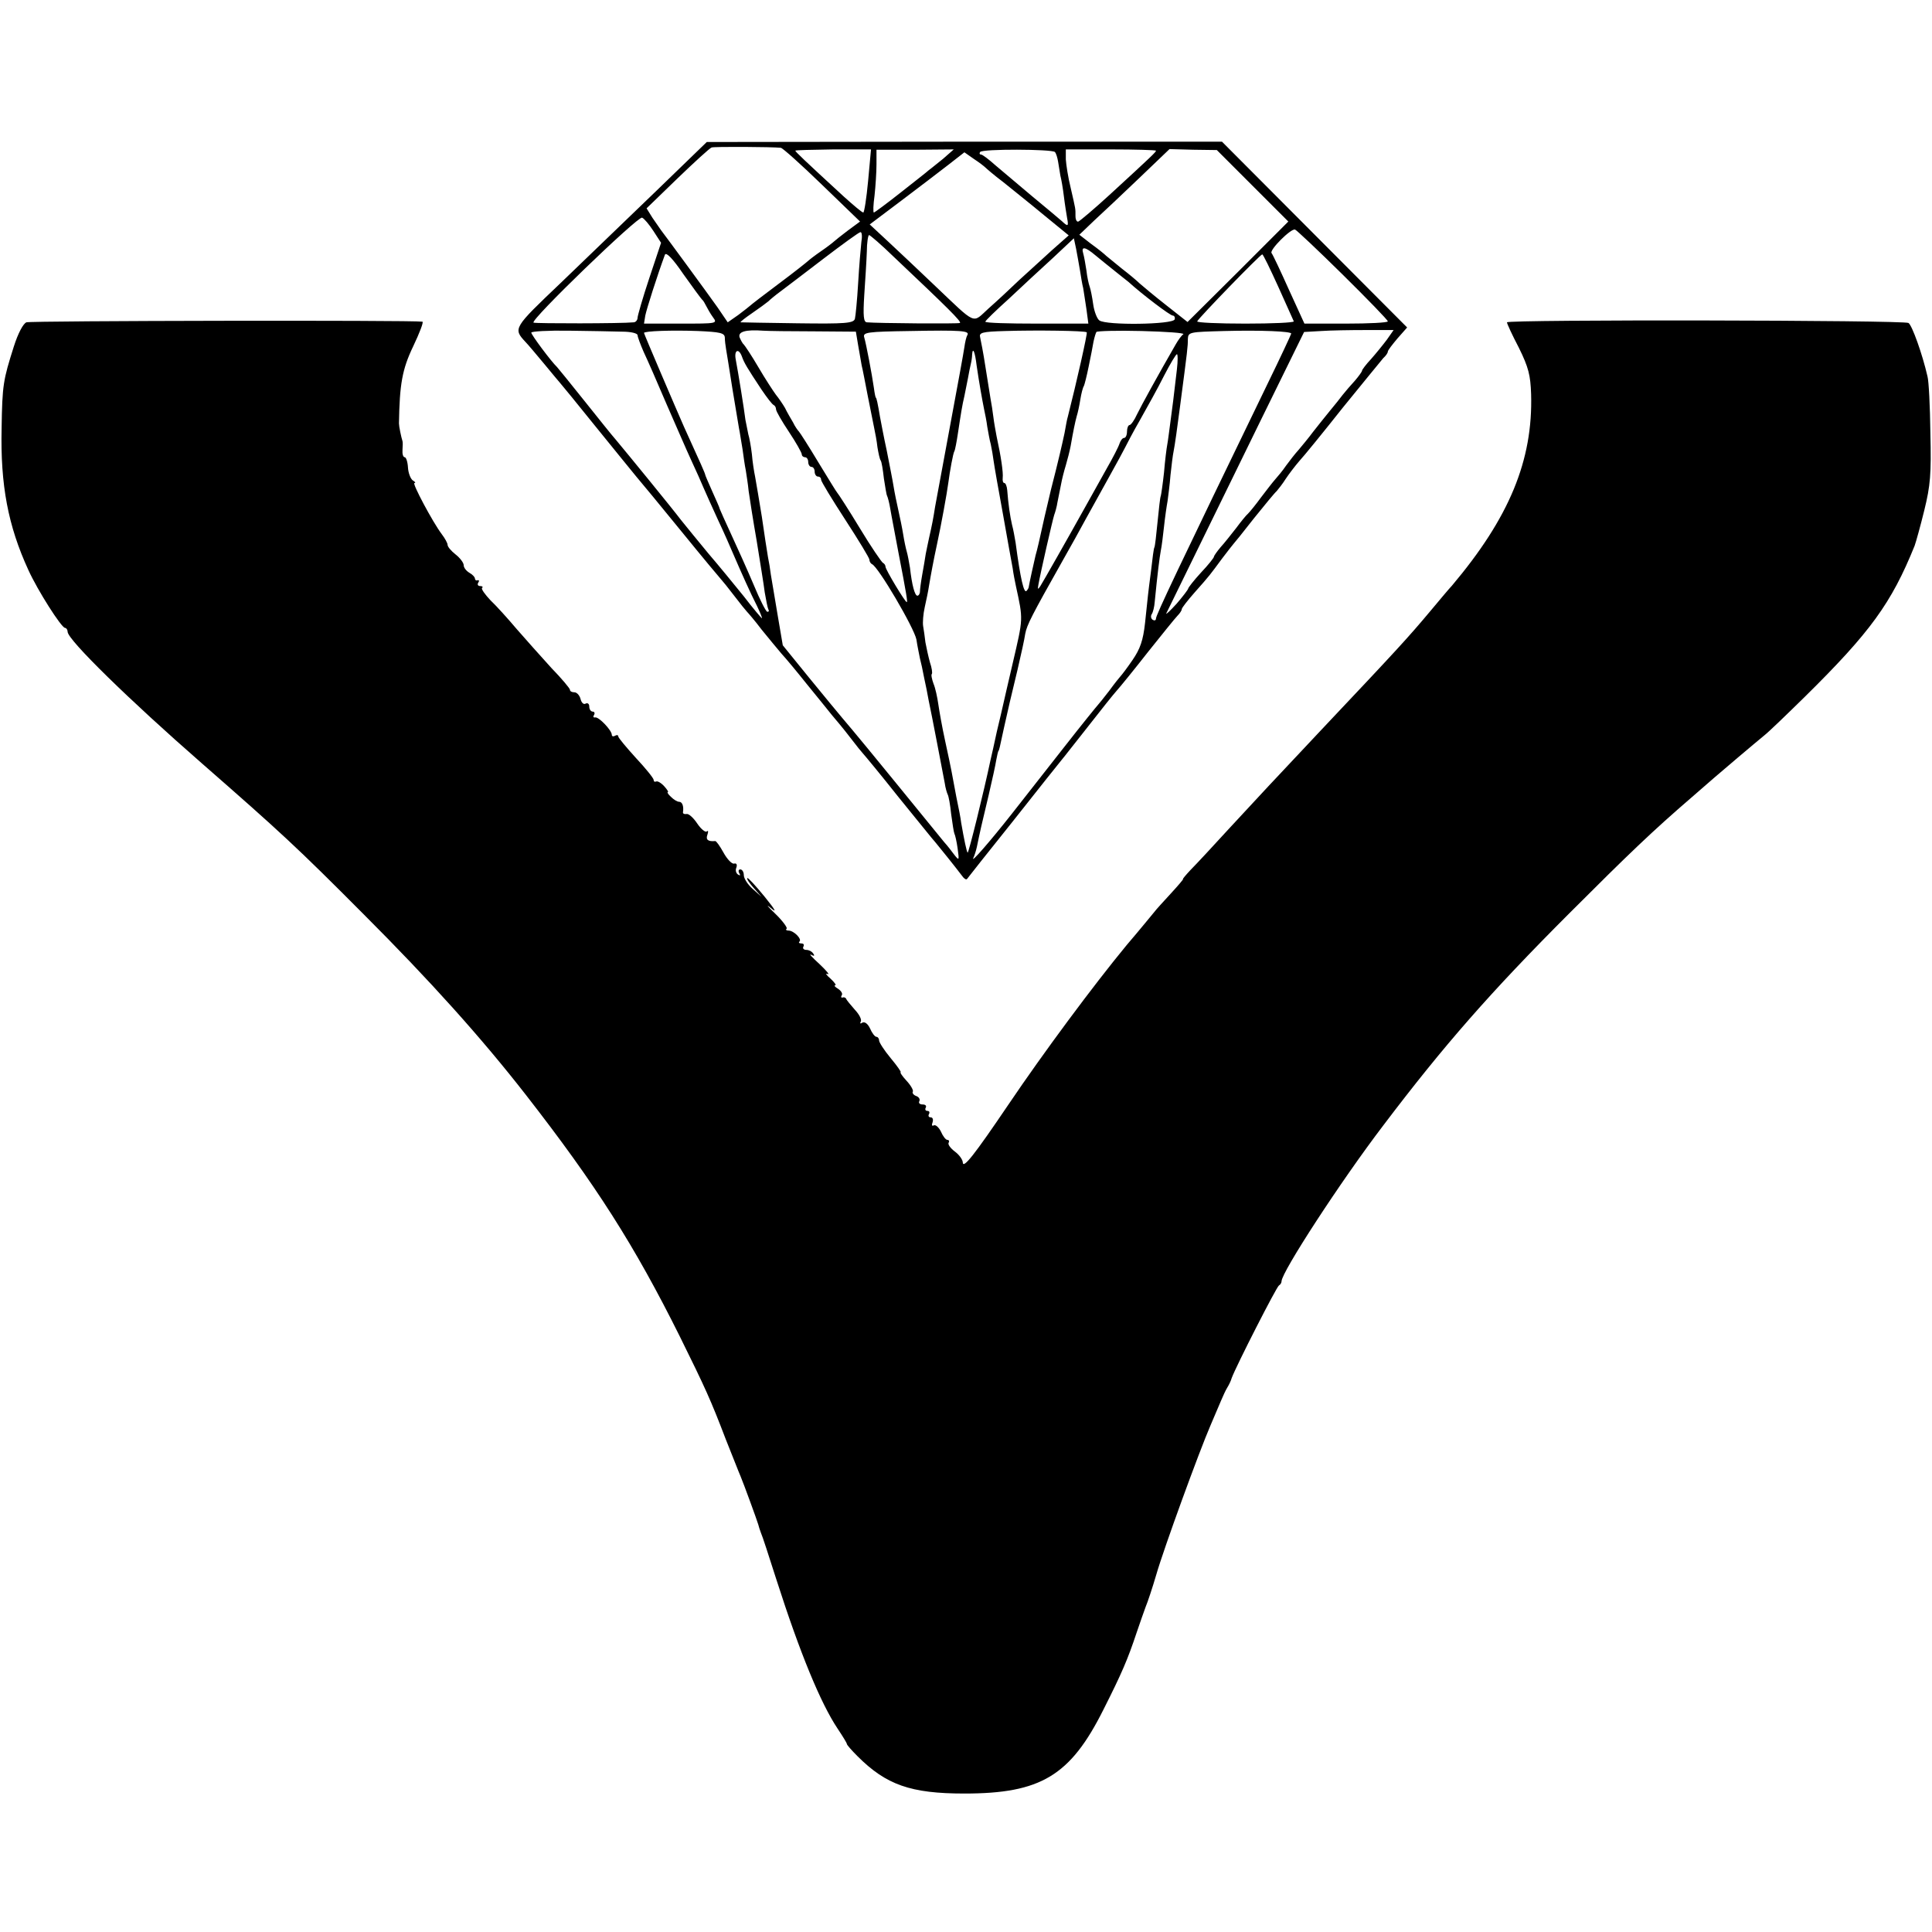
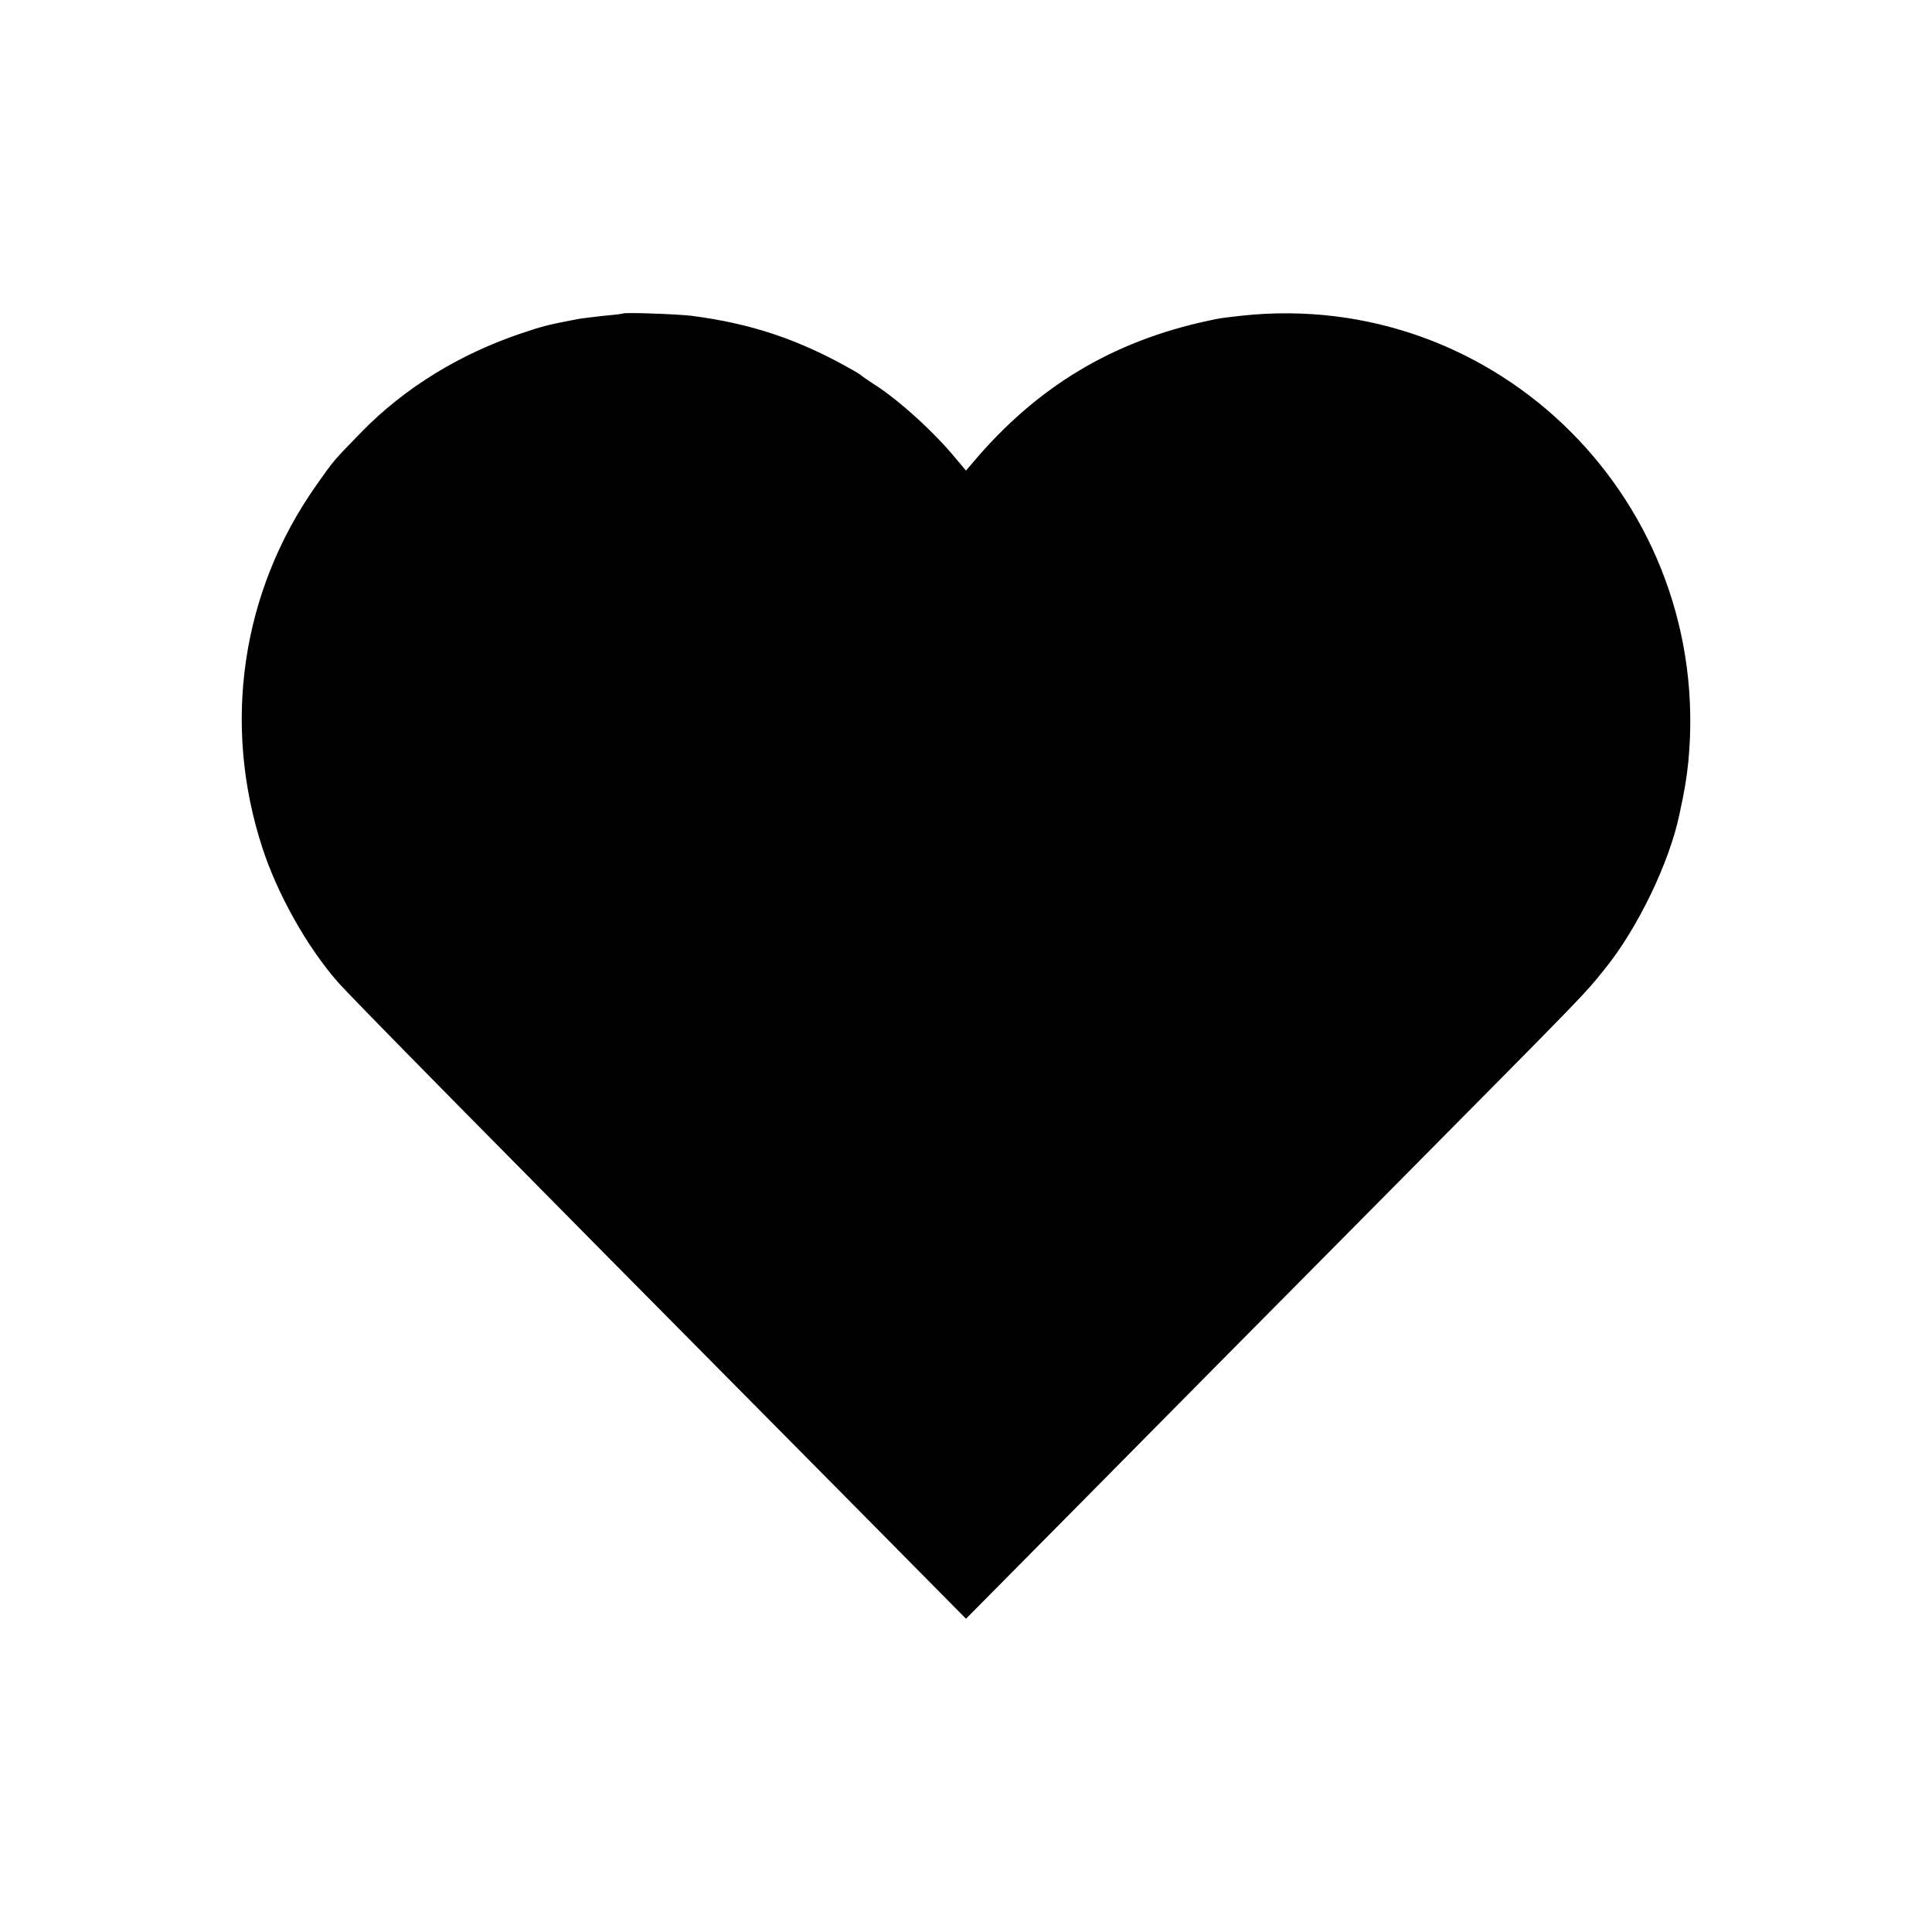
- <svg xmlns="http://www.w3.org/2000/svg" version="1.0" width="600pt" height="600pt" viewBox="0 0 600 600" preserveAspectRatio="xMidYMid meet">
-   <g transform="translate(0,600) scale(0.1,-0.1)" fill="#000000" stroke="none">
-     <path d="M2038 5407 c-86 -83 -220 -212 -297 -286 -147 -140 -148 -141 -109 -183 7 -7 33 -38 58 -68 25 -30 47 -57 50 -60 3 -3 52 -63 110 -135 58 -71 114 -141 126 -155 12 -14 75 -90 140 -170 65 -80 121 -147 124 -150 3 -3 21 -25 40 -50 19 -25 37 -47 40 -50 3 -3 24 -27 45 -55 22 -27 50 -61 62 -75 13 -14 48 -56 79 -95 31 -38 66 -81 77 -95 12 -14 38 -45 57 -70 19 -25 37 -47 40 -50 3 -3 53 -63 110 -135 58 -71 109 -135 115 -141 11 -13 64 -79 82 -103 6 -9 13 -14 16 -11 2 3 66 84 143 180 76 96 144 182 151 190 7 8 44 56 83 105 39 50 78 99 88 110 10 11 54 65 97 120 44 55 85 106 92 113 7 7 13 16 13 20 0 4 18 27 40 52 48 54 48 55 85 105 17 22 32 42 35 45 3 3 32 39 64 80 33 41 65 80 71 85 5 6 18 22 28 38 10 15 29 40 42 55 14 15 75 90 136 167 62 76 118 145 125 153 8 7 14 16 14 20 0 4 14 22 30 41 l30 34 -287 288 -288 289 -800 0 -800 -1 -157 -152z m387 134 c6 -1 63 -52 128 -115 l118 -114 -38 -28 c-21 -16 -40 -31 -43 -34 -3 -3 -21 -17 -40 -30 -19 -13 -37 -27 -40 -30 -3 -3 -43 -35 -90 -70 -47 -35 -87 -66 -90 -69 -3 -3 -20 -16 -37 -29 l-33 -23 -32 47 c-34 48 -161 221 -175 239 -4 6 -16 23 -27 39 l-18 29 95 92 c53 51 101 95 107 97 9 3 188 2 215 -1z m271 -103 c-5 -54 -12 -98 -15 -98 -4 0 -31 23 -61 50 -125 115 -150 139 -150 142 0 2 53 3 118 4 l117 0 -9 -98z m233 69 c-19 -15 -38 -31 -44 -35 -5 -5 -45 -36 -88 -70 -43 -34 -81 -62 -83 -62 -3 0 -2 24 2 53 3 28 6 72 6 97 l0 45 120 0 120 1 -33 -29z m347 21 c4 -4 8 -18 10 -30 2 -13 5 -32 7 -43 3 -11 8 -40 11 -65 3 -25 8 -55 10 -67 5 -26 3 -28 -16 -10 -7 6 -48 41 -92 77 -43 36 -95 80 -115 97 -20 18 -40 33 -44 33 -5 0 -6 4 -3 8 6 10 222 9 232 0z m314 4 c0 -4 -10 -14 -144 -137 -48 -44 -92 -81 -97 -83 -5 -2 -9 6 -9 17 0 25 1 18 -15 88 -8 32 -14 72 -15 88 l0 31 140 0 c77 0 140 -2 140 -4z m300 -109 l111 -111 -156 -156 -157 -156 -66 52 c-37 29 -74 60 -83 68 -8 8 -33 29 -54 45 -21 17 -43 35 -49 40 -6 6 -27 23 -48 38 l-36 28 46 44 c26 24 89 83 140 132 l94 90 73 -2 74 -1 111 -111z m-830 57 c3 -3 27 -24 55 -45 27 -22 85 -68 127 -103 l77 -63 -52 -46 c-29 -26 -74 -68 -102 -93 -27 -26 -70 -66 -95 -88 -52 -47 -34 -55 -170 74 -47 45 -111 105 -142 134 l-57 53 97 73 c53 40 120 91 147 112 l50 39 30 -21 c17 -11 32 -23 35 -26z m-1031 -197 l24 -37 -37 -111 c-20 -60 -36 -116 -36 -122 0 -7 -6 -14 -12 -14 -38 -4 -304 -4 -311 -1 -13 6 324 331 337 326 6 -2 22 -21 35 -41z m2141 -136 c77 -76 140 -141 140 -145 0 -4 -58 -7 -130 -7 l-129 0 -48 105 c-26 58 -50 109 -54 114 -8 9 61 78 73 73 4 -1 71 -64 148 -140z m-1495 101 c-2 -18 -7 -76 -10 -128 -3 -52 -8 -102 -10 -110 -4 -14 -30 -16 -178 -14 -94 1 -174 3 -177 3 -2 1 13 13 35 28 22 15 45 32 51 37 6 6 23 20 38 31 15 11 75 57 134 102 59 45 110 82 114 82 5 1 6 -14 3 -31z m100 -45 c166 -157 213 -203 206 -206 -5 -3 -257 -1 -289 2 -10 1 -12 19 -8 84 3 45 7 106 8 135 0 28 4 52 7 52 3 0 38 -30 76 -67z m579 -43 c3 -19 7 -44 10 -55 2 -11 6 -40 10 -65 l6 -45 -160 0 c-88 0 -160 2 -160 6 0 3 33 35 73 71 39 37 101 94 137 127 l65 61 7 -33 c3 -17 9 -48 12 -67z m48 47 c14 -12 41 -33 58 -47 18 -14 37 -30 44 -35 44 -40 130 -105 138 -105 5 0 8 -6 6 -12 -6 -16 -213 -19 -234 -3 -7 5 -16 28 -19 50 -3 22 -8 47 -11 55 -3 8 -8 31 -10 50 -3 19 -7 43 -10 53 -7 23 6 21 38 -6z m-1222 -137 c4 -3 9 -12 13 -20 4 -8 13 -24 21 -35 15 -20 13 -20 -100 -20 l-114 0 4 25 c4 20 37 124 61 189 4 9 25 -13 57 -60 29 -41 55 -76 58 -79z m1790 39 c25 -55 46 -103 48 -107 1 -4 -67 -7 -150 -7 -84 0 -152 3 -150 7 5 11 196 208 202 208 3 0 25 -46 50 -101z m-2037 -139 c26 0 47 -5 47 -11 0 -5 9 -29 19 -52 11 -23 43 -96 71 -162 29 -66 63 -145 77 -175 14 -30 31 -68 38 -85 7 -16 27 -61 45 -100 18 -38 39 -86 47 -105 25 -58 54 -123 74 -162 10 -21 17 -38 15 -38 -1 0 -27 30 -56 68 -30 37 -79 97 -110 133 -30 36 -68 83 -85 104 -28 37 -167 207 -203 250 -10 11 -53 65 -97 120 -44 55 -82 102 -85 105 -18 17 -80 100 -80 107 0 4 53 7 117 6 65 -1 139 -2 166 -3z m318 -18 c0 -9 2 -26 4 -37 3 -17 8 -49 20 -125 8 -46 16 -98 20 -120 3 -14 7 -43 11 -65 3 -22 7 -51 10 -65 2 -14 7 -43 9 -65 3 -22 14 -92 25 -155 10 -63 22 -135 25 -160 4 -24 9 -48 11 -52 3 -5 2 -8 -3 -8 -4 0 -23 37 -42 83 -19 45 -51 116 -70 157 -19 41 -35 77 -36 80 0 3 -11 27 -23 54 -12 27 -22 50 -22 52 0 3 -13 33 -66 149 -23 52 -124 288 -124 291 0 6 87 9 168 6 68 -3 82 -6 83 -20z m276 19 l131 -1 7 -42 c4 -24 9 -52 11 -63 3 -11 11 -54 19 -95 8 -41 17 -86 20 -100 3 -14 8 -40 10 -59 3 -18 7 -37 10 -41 3 -4 7 -29 10 -56 4 -26 8 -51 10 -54 2 -4 7 -22 10 -41 3 -19 15 -79 25 -134 26 -134 29 -155 26 -155 -5 0 -66 101 -66 110 0 5 -4 10 -8 12 -4 2 -37 50 -72 108 -35 58 -67 107 -70 110 -3 3 -29 46 -59 95 -30 50 -57 92 -60 95 -3 3 -12 15 -18 28 -7 12 -19 32 -25 45 -7 12 -20 31 -29 42 -8 11 -33 49 -54 85 -21 36 -42 67 -45 70 -4 3 -9 13 -13 22 -6 18 19 25 73 21 14 -1 84 -2 157 -2z m477 -12 c-3 -5 -7 -22 -9 -37 -2 -15 -22 -124 -44 -242 -22 -118 -43 -232 -47 -254 -6 -38 -9 -54 -19 -98 -3 -13 -7 -34 -10 -48 -2 -14 -7 -43 -11 -65 -4 -22 -7 -46 -7 -52 0 -7 -4 -13 -8 -13 -8 0 -17 33 -23 87 -3 18 -7 40 -10 50 -3 10 -8 34 -11 53 -3 19 -10 53 -15 75 -5 22 -12 56 -15 75 -3 19 -13 69 -21 110 -9 41 -18 89 -21 105 -7 42 -11 60 -13 60 -1 0 -4 14 -6 30 -6 42 -24 137 -30 157 -5 16 8 18 143 20 158 3 186 1 177 -13z m371 9 c3 -2 -32 -157 -59 -263 -2 -5 -6 -28 -10 -50 -7 -33 -20 -90 -42 -175 -2 -8 -11 -46 -20 -85 -16 -73 -23 -103 -28 -120 -4 -16 -20 -89 -21 -97 0 -3 -3 -9 -7 -13 -8 -9 -19 37 -34 150 -3 17 -7 41 -11 55 -6 25 -12 67 -15 108 -1 12 -5 22 -9 22 -4 0 -6 7 -5 16 2 16 -5 65 -19 129 -3 16 -8 43 -10 60 -2 16 -6 43 -9 58 -2 15 -10 60 -16 100 -6 40 -14 80 -16 89 -4 15 5 18 78 20 95 3 248 1 253 -4z m300 -6 c-6 -4 -16 -18 -24 -32 -53 -92 -107 -190 -120 -217 -8 -18 -19 -33 -23 -33 -4 0 -8 -9 -8 -20 0 -11 -4 -20 -9 -20 -5 0 -11 -8 -14 -17 -3 -10 -21 -45 -40 -78 -18 -33 -49 -87 -67 -120 -54 -97 -129 -229 -139 -245 -8 -12 -9 -11 -6 5 6 35 44 201 49 216 3 8 8 25 10 39 3 14 8 39 11 55 3 17 10 44 15 60 5 17 12 44 15 60 8 46 14 75 19 93 3 9 8 32 11 51 3 19 8 38 11 42 2 4 9 31 15 61 6 29 13 64 15 77 3 14 7 27 9 30 1 3 65 5 141 3 76 -2 134 -6 129 -10z m335 2 c0 -2 -33 -73 -74 -157 -277 -572 -346 -717 -346 -728 0 -6 -5 -7 -10 -4 -6 4 -7 12 -3 18 4 6 8 23 9 37 9 92 15 138 19 160 3 14 7 48 10 75 3 28 8 63 11 79 2 16 7 52 9 80 3 28 7 62 10 76 3 14 12 77 20 140 23 175 24 183 24 207 1 22 5 22 113 25 115 3 208 -1 208 -8z m297 -19 c-12 -16 -34 -43 -49 -60 -15 -16 -28 -33 -28 -36 0 -3 -10 -17 -22 -31 -13 -14 -30 -34 -38 -44 -8 -11 -26 -33 -40 -50 -14 -17 -37 -46 -52 -65 -14 -19 -35 -44 -45 -56 -11 -12 -28 -34 -39 -49 -10 -15 -26 -34 -34 -43 -8 -9 -28 -35 -44 -56 -16 -22 -34 -44 -40 -50 -6 -5 -23 -26 -37 -45 -15 -19 -36 -46 -48 -59 -11 -13 -21 -27 -21 -30 0 -3 -18 -26 -40 -49 -22 -24 -40 -47 -40 -50 -1 -4 -17 -25 -36 -47 -20 -22 -34 -35 -32 -30 6 12 114 233 292 597 l136 277 53 3 c28 2 91 3 138 3 l87 0 -21 -30z m-2003 -52 c7 -20 16 -35 61 -103 17 -25 33 -46 38 -48 4 -2 7 -8 7 -13 0 -6 18 -37 40 -70 22 -33 40 -65 40 -70 0 -5 5 -9 10 -9 6 0 10 -7 10 -15 0 -8 5 -15 10 -15 6 0 10 -7 10 -15 0 -8 5 -15 10 -15 6 0 10 -4 10 -10 0 -5 34 -61 75 -124 41 -63 75 -119 75 -124 0 -6 4 -12 8 -14 19 -7 131 -198 138 -234 3 -21 9 -48 11 -59 3 -11 9 -38 13 -60 5 -22 11 -53 14 -70 10 -46 44 -226 50 -257 2 -15 7 -31 9 -35 3 -5 8 -32 11 -62 4 -29 8 -56 10 -60 2 -3 7 -24 10 -46 5 -37 5 -39 -10 -20 -8 11 -22 29 -32 40 -18 22 -138 169 -159 195 -24 30 -136 166 -157 190 -12 14 -58 70 -103 125 l-82 101 -16 94 c-9 52 -18 109 -21 125 -2 17 -6 41 -9 55 -4 23 -11 70 -19 125 -8 49 -17 103 -21 125 -3 14 -8 45 -10 70 -3 25 -8 52 -11 61 -2 10 -6 30 -9 45 -4 33 -22 145 -30 187 -6 30 9 37 19 10z m729 -28 c8 -55 17 -105 23 -135 3 -14 8 -38 10 -55 3 -16 7 -41 11 -55 3 -14 7 -37 9 -53 2 -15 15 -89 29 -165 13 -75 27 -150 30 -167 2 -16 7 -41 10 -55 23 -106 23 -98 -10 -240 -15 -63 -28 -122 -30 -130 -2 -8 -10 -45 -19 -81 -8 -37 -17 -78 -20 -90 -20 -95 -68 -290 -71 -287 -3 3 -11 41 -20 93 -1 11 -8 47 -15 80 -6 33 -13 69 -15 80 -2 11 -11 54 -20 95 -9 41 -18 92 -21 113 -3 21 -9 50 -15 64 -5 14 -8 28 -5 30 2 3 0 19 -6 36 -5 18 -11 46 -14 62 -2 17 -5 39 -7 50 -2 11 0 38 5 60 5 22 11 51 13 65 6 36 14 79 25 130 13 60 31 159 35 190 5 38 15 93 19 99 2 3 7 29 11 56 10 66 13 85 20 115 3 14 8 39 11 55 3 17 7 37 9 45 2 8 4 21 4 29 2 25 9 8 14 -34z m622 -12 c-11 -96 -13 -109 -20 -162 -4 -30 -8 -62 -10 -72 -2 -10 -7 -49 -10 -86 -4 -37 -9 -70 -10 -73 -2 -3 -6 -39 -10 -80 -4 -41 -8 -77 -10 -80 -2 -3 -6 -34 -10 -70 -5 -36 -9 -72 -10 -80 -1 -8 -5 -46 -9 -85 -6 -54 -15 -80 -39 -115 -17 -25 -34 -47 -37 -50 -3 -3 -19 -23 -35 -45 -17 -22 -33 -42 -36 -45 -3 -3 -50 -61 -104 -130 -54 -69 -128 -163 -164 -209 -67 -85 -128 -155 -118 -135 3 6 8 21 11 35 9 44 15 71 36 158 11 47 22 97 24 111 3 14 5 26 7 28 2 3 3 6 17 72 16 72 18 80 42 180 11 47 22 97 24 112 5 27 21 58 114 223 25 44 59 105 75 135 17 30 49 89 72 130 23 41 45 82 49 90 4 8 24 47 46 85 22 39 56 100 75 138 19 37 37 67 40 67 3 0 3 -21 0 -47z" />
-     <path d="M82 4999 c-10 -4 -26 -34 -39 -75 -33 -104 -36 -119 -38 -254 -4 -176 20 -303 83 -440 29 -64 103 -180 114 -180 4 0 8 -6 8 -12 0 -25 194 -214 415 -407 247 -216 297 -262 505 -471 206 -206 365 -383 503 -560 218 -280 337 -467 478 -750 80 -162 96 -197 143 -320 21 -52 41 -104 46 -115 10 -24 51 -136 55 -150 1 -5 5 -17 8 -25 4 -8 25 -73 48 -145 74 -231 138 -385 190 -463 16 -24 29 -45 29 -48 0 -3 15 -20 33 -38 89 -89 165 -116 332 -116 237 0 329 55 432 261 57 113 75 155 103 239 10 30 23 66 28 80 6 14 21 59 33 100 23 80 133 382 169 465 12 28 26 61 32 75 6 14 14 32 19 40 5 8 12 22 14 30 14 38 140 285 147 288 4 2 8 8 8 13 0 28 184 311 316 484 187 247 332 413 579 660 184 184 257 254 380 360 32 28 63 55 69 60 17 15 128 109 155 131 13 10 69 64 125 119 205 202 270 292 342 470 4 11 18 61 30 110 19 77 22 112 19 240 -1 83 -5 162 -9 176 -16 70 -48 159 -59 166 -14 9 -1247 11 -1247 2 0 -4 16 -39 37 -79 30 -61 36 -85 38 -144 6 -206 -68 -384 -246 -595 -7 -7 -37 -43 -68 -80 -68 -81 -98 -114 -336 -366 -172 -183 -175 -186 -285 -305 -52 -57 -107 -116 -122 -131 -15 -16 -26 -29 -24 -29 2 0 -15 -20 -38 -45 -22 -24 -46 -50 -51 -57 -6 -7 -44 -54 -86 -103 -104 -126 -259 -335 -367 -495 -107 -158 -141 -201 -142 -180 0 8 -11 24 -25 34 -13 10 -22 22 -19 27 3 5 1 9 -4 9 -5 0 -14 12 -20 26 -7 14 -17 22 -22 19 -6 -3 -7 1 -4 9 3 9 1 16 -6 16 -6 0 -8 5 -5 10 3 6 1 10 -5 10 -6 0 -8 5 -5 10 3 6 -1 10 -10 10 -9 0 -13 5 -10 10 3 6 -1 13 -9 16 -9 3 -14 10 -11 14 2 4 -6 19 -20 34 -13 14 -21 26 -18 26 3 0 -11 20 -31 44 -20 24 -36 49 -36 55 0 6 -4 11 -8 11 -5 0 -14 12 -20 26 -7 15 -17 22 -24 18 -6 -4 -8 -3 -5 3 4 6 -4 22 -18 37 -13 15 -26 30 -27 34 -2 4 -7 6 -11 4 -5 -1 -6 2 -3 7 4 5 -2 14 -11 20 -10 6 -14 11 -9 11 4 0 -2 9 -15 21 -13 11 -17 18 -9 14 8 -3 -3 10 -25 31 -22 20 -34 33 -26 29 9 -5 12 -4 7 3 -4 7 -14 12 -22 12 -8 0 -12 5 -9 10 3 6 1 10 -6 10 -7 0 -10 3 -6 6 8 8 -18 34 -34 34 -7 0 -10 3 -6 6 3 3 -13 25 -37 48 -23 22 -29 30 -12 16 20 -17 14 -6 -20 36 -27 33 -51 59 -53 57 -3 -2 6 -15 20 -31 l24 -27 -27 24 c-16 14 -28 33 -28 43 0 10 -5 18 -11 18 -5 0 -7 -5 -3 -12 4 -7 3 -8 -4 -4 -6 4 -9 13 -5 22 3 9 0 14 -7 12 -7 -2 -22 14 -33 34 -11 20 -23 37 -26 36 -22 -2 -30 4 -24 20 3 9 3 14 -2 10 -4 -4 -18 7 -30 25 -12 18 -27 31 -33 29 -7 -1 -11 1 -11 5 3 19 -2 33 -12 33 -6 0 -17 7 -25 15 -9 8 -13 15 -10 15 3 0 -2 8 -11 18 -10 11 -21 17 -25 15 -5 -2 -8 0 -8 5 0 5 -25 36 -55 68 -30 33 -55 63 -55 67 0 5 -5 5 -10 2 -5 -3 -10 -2 -10 3 0 14 -41 57 -52 54 -5 -1 -7 2 -3 8 3 5 1 10 -4 10 -6 0 -11 7 -11 16 0 8 -5 12 -11 9 -6 -4 -13 2 -16 14 -3 12 -12 21 -19 21 -8 0 -14 3 -14 8 0 4 -26 35 -58 68 -31 34 -79 88 -107 120 -27 32 -64 73 -82 90 -17 18 -29 35 -26 38 4 3 1 6 -6 6 -7 0 -9 5 -6 10 4 6 3 9 -2 8 -4 -2 -8 1 -8 5 0 5 -8 13 -17 18 -10 6 -18 16 -18 24 0 7 -11 22 -25 33 -14 11 -25 24 -25 30 0 5 -8 20 -18 33 -28 37 -93 159 -85 159 5 0 2 4 -5 8 -7 5 -14 23 -15 40 -1 18 -6 32 -10 32 -5 0 -8 10 -7 23 1 12 1 24 0 27 -4 12 -11 46 -11 55 2 122 10 168 44 239 20 42 33 76 29 77 -32 5 -1217 3 -1230 -2z" />
+ <svg xmlns="http://www.w3.org/2000/svg" version="1.0" width="700pt" height="700pt" viewBox="0 0 700 700" preserveAspectRatio="xMidYMid meet">
+   <g transform="translate(0,700) scale(0.1,-0.1)" fill="#000000" stroke="none">
+     <path d="M2257 5864 c-1 -1 -32 -5 -68 -8 -36 -4 -76 -9 -90 -11 -110 -21 -131 -26 -208 -52 -224 -75 -425 -198 -581 -358 -104 -107 -100 -102 -166 -196 -269 -383 -340 -863 -193 -1312 55 -168 161 -357 272 -484 45 -52 493 -507 1825 -1851 l452 -457 413 417 c226 229 725 733 1109 1120 744 751 714 720 793 818 119 147 234 386 270 560 19 87 26 131 32 189 91 938 -691 1718 -1620 1617 -37 -4 -76 -9 -85 -11 -353 -69 -630 -227 -865 -495 l-47 -55 -33 39 c-78 96 -206 213 -296 271 -25 16 -48 32 -51 35 -3 3 -16 11 -30 19 -197 112 -369 169 -586 197 -54 6 -242 13 -247 8z" />
  </g>
</svg>
